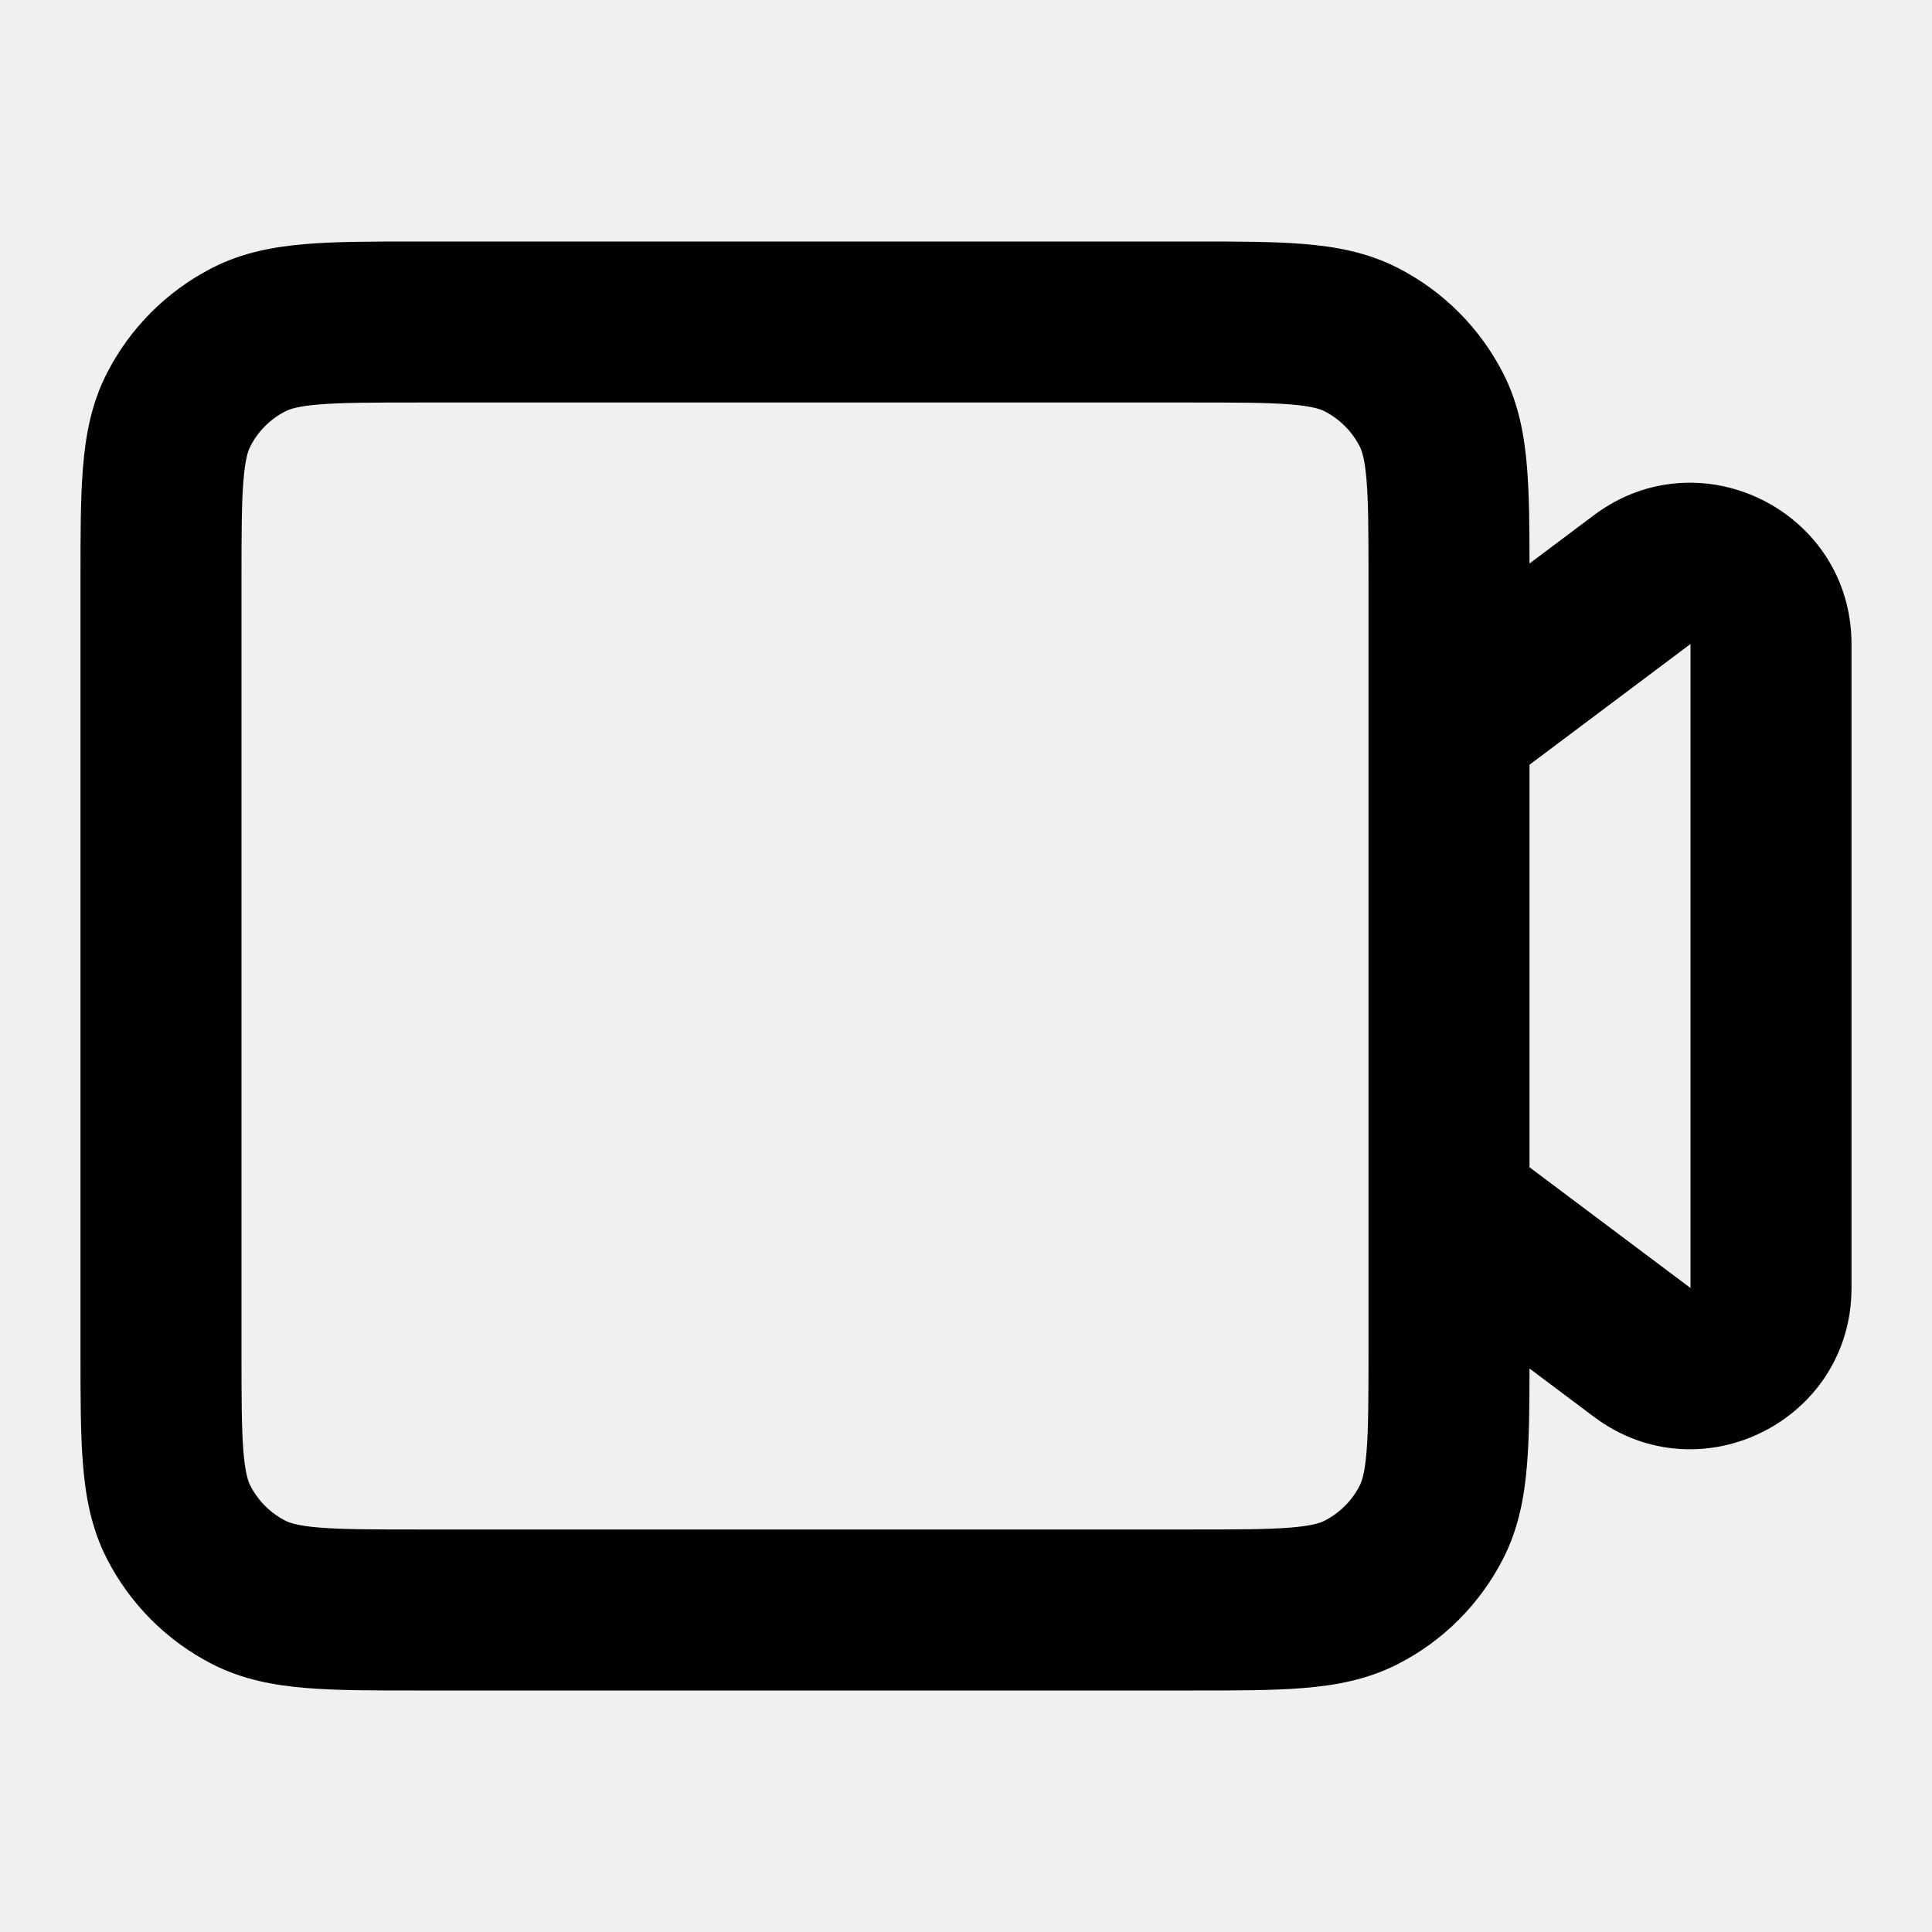
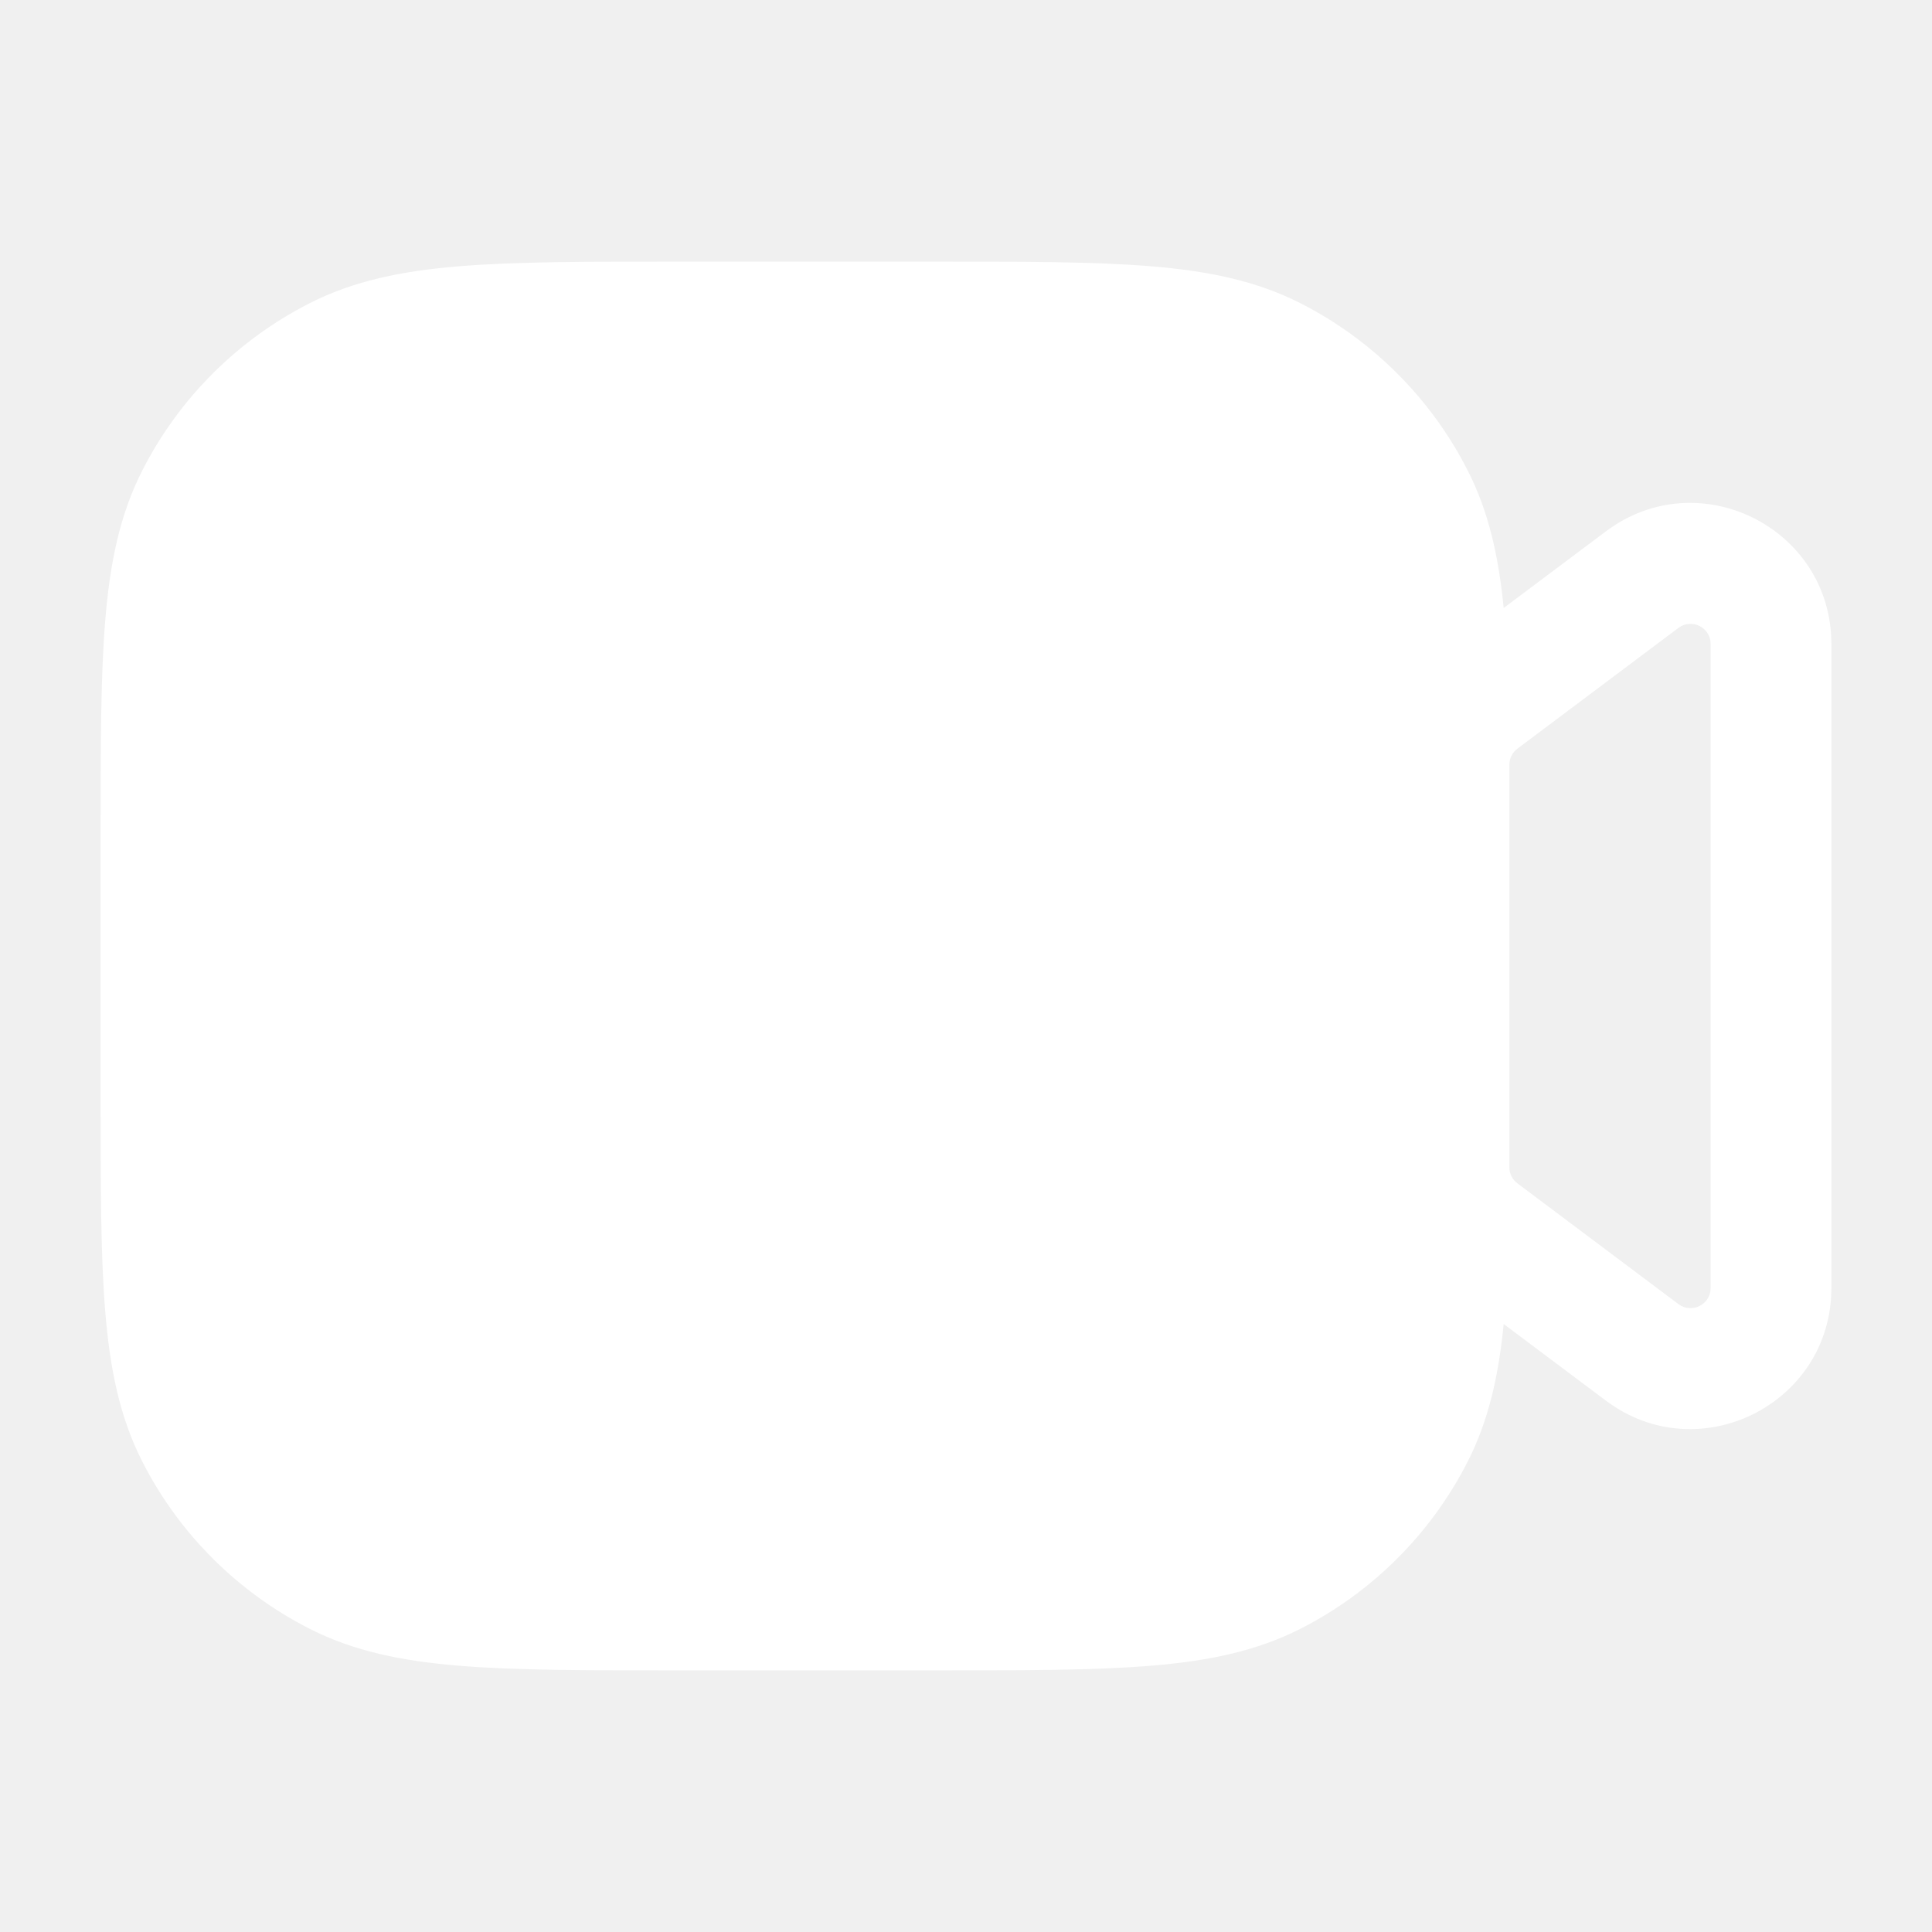
<svg xmlns="http://www.w3.org/2000/svg" viewBox="0 0 24 24" fill="none">
-   <path fill-rule="evenodd" clip-rule="evenodd" d="M5.2 3L5.161 3L5.161 3C4.634 3 4.18 3 3.805 3.031C3.41 3.063 3.016 3.134 2.638 3.327C2.074 3.615 1.615 4.074 1.327 4.638C1.134 5.016 1.063 5.41 1.031 5.805C1 6.18 1 6.634 1 7.161L1 7.161L1 7.2L1 16.8L1 16.838C1 17.366 1 17.82 1.031 18.195C1.063 18.59 1.134 18.984 1.327 19.362C1.615 19.926 2.074 20.385 2.638 20.673C3.016 20.866 3.41 20.937 3.805 20.969C4.18 21 4.634 21 5.161 21L5.2 21L14.8 21L14.839 21C15.366 21 15.82 21 16.195 20.969C16.59 20.937 16.984 20.866 17.362 20.673C17.927 20.385 18.385 19.926 18.673 19.362C18.866 18.984 18.937 18.59 18.969 18.195C18.997 17.859 19 17.459 19 17L19.8 17.6C21.119 18.589 23 17.648 23 16L23 8C23 6.352 21.118 5.411 19.8 6.4L19 7C19 6.541 18.997 6.141 18.969 5.805C18.937 5.41 18.866 5.016 18.673 4.638C18.385 4.074 17.927 3.615 17.362 3.327C16.984 3.134 16.59 3.063 16.195 3.031C15.82 3 15.366 3 14.839 3L14.838 3L14.8 3L5.2 3ZM19 9.5L19 9.511L19 9.522L19 9.533L19 9.544L19 9.555L19 9.566L19 9.577L19 9.588L19 9.599L19 9.61L19 9.621L19 9.632L19 9.643L19 9.654L19 9.665L19 9.676L19 9.687L19 9.698L19 9.709L19 9.72L19 9.731L19 9.742L19 9.754L19 9.765L19 9.776L19 9.787L19 9.798L19 9.809L19 9.82L19 9.831L19 9.843L19 9.854L19 9.865L19 9.876L19 9.887L19 9.898L19 9.909L19 9.921L19 9.932L19 9.943L19 9.954L19 9.965L19 9.977L19 9.988L19 9.999L19 10.01L19 10.021L19 10.033L19 10.044L19 10.055L19 10.066L19 10.077L19 10.089L19 10.1L19 10.111L19 10.122L19 10.134L19 10.145L19 10.156L19 10.167L19 10.179L19 10.19L19 10.201L19 10.212L19 10.224L19 10.235L19 10.246L19 10.257L19 10.269L19 10.28L19 10.291L19 10.303L19 10.314L19 10.325L19 10.336L19 10.348L19 10.359L19 10.37L19 10.382L19 10.393L19 10.404L19 10.415L19 10.427L19 10.438L19 10.449L19 10.461L19 10.472L19 10.483L19 10.495L19 10.506L19 10.517L19 10.528L19 10.54L19 10.551L19 10.562L19 10.574L19 10.585L19 10.596L19 10.608L19 10.619L19 10.63L19 10.642L19 10.653L19 10.664L19 10.675L19 10.687L19 10.698L19 10.709L19 10.721L19 10.732L19 10.743L19 10.755L19 10.766L19 10.777L19 10.789L19 10.8L19 10.811L19 10.822L19 10.834L19 10.845L19 10.856L19 10.868L19 10.879L19 10.89L19 10.902L19 10.913L19 10.924L19 10.935L19 10.947L19 10.958L19 10.969L19 10.981L19 10.992L19 11.003L19 11.014L19 11.026L19 11.037L19 11.048L19 11.059L19 11.071L19 11.082L19 11.093L19 11.104L19 11.116L19 11.127L19 11.138L19 11.149L19 11.161L19 11.172L19 11.183L19 11.194L19 11.206L19 11.217L19 11.228L19 11.239L19 11.251L19 11.262L19 11.273L19 11.284L19 11.295L19 11.307L19 11.318L19 11.329L19 11.34L19 11.351L19 11.363L19 11.374L19 11.385L19 11.396L19 11.407L19 11.418L19 11.43L19 11.441L19 11.452L19 11.463L19 11.474L19 11.485L19 11.496L19 11.507L19 11.518L19 11.53L19 11.541L19 11.552L19 11.563L19 11.574L19 11.585L19 11.596L19 11.607L19 11.618L19 11.629L19 11.64L19 11.651L19 11.662L19 11.673L19 11.684L19 11.695L19 11.707L19 11.717L19 11.729L19 11.739L19 11.75L19 11.761L19 11.772L19 11.783L19 11.794L19 11.805L19 11.816L19 11.827L19 11.838L19 11.849L19 11.86L19 11.871L19 11.882L19 11.893L19 11.903L19 11.914L19 11.925L19 11.936L19 11.947L19 11.958L19 11.969L19 11.979L19 11.99L19 12.001L19 12.012L19 12.023L19 12.034L19 12.044L19 12.055L19 12.066L19 12.076L19 12.087L19 12.098L19 12.109L19 12.12L19 12.13L19 12.141L19 12.152L19 12.162L19 12.173L19 12.184L19 12.194L19 12.205L19 12.216L19 12.226L19 12.237L19 12.247L19 12.258L19 12.269L19 12.279L19 12.29L19 12.3L19 12.311L19 12.321L19 12.332L19 12.342L19 12.353L19 12.363L19 12.374L19 12.384L19 12.395L19 12.405L19 12.416L19 12.426L19 12.437L19 12.447L19 12.457L19 12.468L19 12.478L19 12.489L19 12.499L19 12.509L19 12.52L19 12.53L19 12.54L19 12.55L19 12.561L19 12.571L19 12.581L19 12.591L19 12.602L19 12.612L19 12.622L19 12.632L19 12.643L19 12.653L19 12.663L19 12.673L19 12.683L19 12.693L19 12.703L19 12.713L19 12.723L19 12.734L19 12.744L19 12.754L19 12.764L19 12.774L19 12.784L19 12.794L19 12.804L19 12.814L19 12.824L19 12.834L19 12.844L19 12.853L19 12.863L19 12.873L19 12.883L19 12.893L19 12.903L19 12.913L19 12.922L19 12.932L19 12.942L19 12.952L19 12.961L19 12.971L19 12.981L19 12.991L19 13L19 13.01L19 13.02L19 13.029L19 13.039L19 13.049L19 13.058L19 13.068L19 13.077L19 13.087L19 13.097L19 13.106L19 13.116L19 13.125L19 13.135L19 13.144L19 13.153L19 13.163L19 13.172L19 13.182L19 13.191L19 13.2L19 13.21L19 13.219L19 13.229L19 13.238L19 13.247L19 13.256L19 13.266L19 13.275L19 13.284L19 13.293L19 13.303L19 13.312L19 13.321L19 13.33L19 13.339L19 13.348L19 13.357L19 13.366L19 13.375L19 13.384L19 13.393L19 13.402L19 13.411L19 13.42L19 13.429L19 13.438L19 13.447L19 13.456L19 13.465L19 13.474L19 13.483L19 13.491L19 13.5L19 13.509L19 13.518L19 13.527L19 13.535L19 13.544L19 13.553L19 13.561L19 13.57L19 13.579L19 13.587L19 13.596L19 13.604L19 13.613L19 13.621L19 13.63L19 13.638L19 13.647L19 13.655L19 13.664L19 13.672L19 13.681L19 13.689L19 13.697L19 13.706L19 13.714L19 13.722L19 13.73L19 13.739L19 13.747L19 13.755L19 13.763L19 13.772L19 13.78L19 13.788L19 13.796L19 13.804L19 13.812L19 13.82L19 13.828L19 13.836L19 13.844L19 13.852L19 13.86L19 13.868L19 13.876L19 13.884L19 13.892L19 13.899L19 13.907L19 13.915L19 13.923L19 13.931L19 13.938L19 13.946L19 13.954L19 13.961L19 13.969L19 13.977L19 13.984L19 13.992L19 13.999L19 14.007L19 14.014L19 14.022L19 14.029L19 14.037L19 14.044L19 14.052L19 14.059L19 14.066L19 14.074L19 14.081L19 14.088L19 14.095L19 14.103L19 14.11L19 14.117L19 14.124L19 14.131L19 14.138L19 14.145L19 14.152L19 14.159L19 14.166L19 14.174L19 14.181L19 14.187L19 14.194L19 14.201L19 14.208L19 14.215L19 14.222L19 14.229L19 14.235L19 14.242L19 14.249L19 14.255L19 14.262L19 14.269L19 14.275L19 14.282L19 14.289L19 14.295L19 14.302L19 14.308L19 14.315L19 14.321L19 14.327L19 14.334L19 14.34L19 14.346L19 14.353L19 14.359L19 14.365L19 14.371L19 14.378L19 14.384L19 14.39L19 14.396L19 14.402L19 14.408L19 14.414L19 14.42L19 14.426L19 14.432L19 14.438L19 14.444L19 14.45L19 14.456L19 14.462L19 14.467L19 14.473L19 14.479L19 14.485L19 14.49L19 14.496L19 14.5L21 16L21 8L19 9.5ZM17 9.499L17 7.2C17 6.623 16.999 6.251 16.976 5.968C16.954 5.696 16.916 5.595 16.891 5.546C16.795 5.358 16.642 5.205 16.454 5.109C16.404 5.084 16.304 5.046 16.032 5.024C15.749 5.001 15.377 5 14.8 5L5.2 5C4.623 5 4.251 5.001 3.968 5.024C3.696 5.046 3.595 5.084 3.546 5.109C3.358 5.205 3.205 5.358 3.109 5.546C3.084 5.595 3.046 5.696 3.024 5.968C3.001 6.251 3 6.623 3 7.2L3 16.8C3 17.377 3.001 17.749 3.024 18.032C3.046 18.304 3.084 18.404 3.109 18.454C3.205 18.642 3.358 18.795 3.546 18.891C3.595 18.916 3.696 18.954 3.968 18.976C4.251 18.999 4.623 19 5.2 19L14.8 19C15.377 19 15.749 18.999 16.032 18.976C16.304 18.954 16.404 18.916 16.454 18.891C16.642 18.795 16.795 18.642 16.891 18.454C16.916 18.404 16.954 18.304 16.976 18.032C16.999 17.749 17 17.377 17 16.8L17 14.502L17 14.496L17 14.49L17 14.485L17 14.479L17 14.473L17 14.467L17 14.462L17 14.456L17 14.45L17 14.444L17 14.438L17 14.432L17 14.426L17 14.42L17 14.414L17 14.408L17 14.402L17 14.396L17 14.39L17 14.384L17 14.378L17 14.371L17 14.365L17 14.359L17 14.353L17 14.346L17 14.34L17 14.334L17 14.327L17 14.321L17 14.315L17 14.308L17 14.302L17 14.295L17 14.289L17 14.282L17 14.275L17 14.269L17 14.262L17 14.255L17 14.249L17 14.242L17 14.235L17 14.229L17 14.222L17 14.215L17 14.208L17 14.201L17 14.194L17 14.187L17 14.181L17 14.174L17 14.166L17 14.159L17 14.152L17 14.145L17 14.138L17 14.131L17 14.124L17 14.117L17 14.11L17 14.103L17 14.095L17 14.088L17 14.081L17 14.074L17 14.066L17 14.059L17 14.052L17 14.044L17 14.037L17 14.029L17 14.022L17 14.014L17 14.007L17 13.999L17 13.992L17 13.984L17 13.977L17 13.969L17 13.961L17 13.954L17 13.946L17 13.938L17 13.931L17 13.923L17 13.915L17 13.907L17 13.899L17 13.892L17 13.884L17 13.876L17 13.868L17 13.86L17 13.852L17 13.844L17 13.836L17 13.828L17 13.82L17 13.812L17 13.804L17 13.796L17 13.788L17 13.78L17 13.772L17 13.763L17 13.755L17 13.747L17 13.739L17 13.73L17 13.722L17 13.714L17 13.706L17 13.697L17 13.689L17 13.681L17 13.672L17 13.664L17 13.655L17 13.647L17 13.638L17 13.63L17 13.621L17 13.613L17 13.604L17 13.596L17 13.587L17 13.579L17 13.57L17 13.561L17 13.553L17 13.544L17 13.535L17 13.527L17 13.518L17 13.509L17 13.5L17 13.491L17 13.483L17 13.474L17 13.465L17 13.456L17 13.447L17 13.438L17 13.429L17 13.42L17 13.411L17 13.402L17 13.393L17 13.384L17 13.375L17 13.366L17 13.357L17 13.348L17 13.339L17 13.33L17 13.321L17 13.312L17 13.303L17 13.293L17 13.284L17 13.275L17 13.266L17 13.256L17 13.247L17 13.238L17 13.229L17 13.219L17 13.21L17 13.2L17 13.191L17 13.182L17 13.172L17 13.163L17 13.153L17 13.144L17 13.135L17 13.125L17 13.116L17 13.106L17 13.097L17 13.087L17 13.077L17 13.068L17 13.058L17 13.049L17 13.039L17 13.029L17 13.02L17 13.01L17 13L17 12.991L17 12.981L17 12.971L17 12.961L17 12.952L17 12.942L17 12.932L17 12.922L17 12.913L17 12.903L17 12.893L17 12.883L17 12.873L17 12.863L17 12.853L17 12.844L17 12.834L17 12.824L17 12.814L17 12.804L17 12.794L17 12.784L17 12.774L17 12.764L17 12.754L17 12.744L17 12.734L17 12.723L17 12.713L17 12.703L17 12.693L17 12.683L17 12.673L17 12.663L17 12.653L17 12.643L17 12.632L17 12.622L17 12.612L17 12.602L17 12.591L17 12.581L17 12.571L17 12.561L17 12.55L17 12.54L17 12.53L17 12.52L17 12.509L17 12.499L17 12.489L17 12.478L17 12.468L17 12.457L17 12.447L17 12.437L17 12.426L17 12.416L17 12.405L17 12.395L17 12.384L17 12.374L17 12.363L17 12.353L17 12.342L17 12.332L17 12.321L17 12.311L17 12.3L17 12.29L17 12.279L17 12.269L17 12.258L17 12.247L17 12.237L17 12.226L17 12.216L17 12.205L17 12.194L17 12.184L17 12.173L17 12.162L17 12.152L17 12.141L17 12.13L17 12.12L17 12.109L17 12.098L17 12.087L17 12.076L17 12.066L17 12.055L17 12.044L17 12.034L17 12.023L17 12.012L17 12.001L17 11.99L17 11.979L17 11.969L17 11.958L17 11.947L17 11.936L17 11.925L17 11.914L17 11.903L17 11.893L17 11.882L17 11.871L17 11.86L17 11.849L17 11.838L17 11.827L17 11.816L17 11.805L17 11.794L17 11.783L17 11.772L17 11.761L17 11.75L17 11.739L17 11.729L17 11.717L17 11.707L17 11.695L17 11.684L17 11.673L17 11.662L17 11.651L17 11.64L17 11.629L17 11.618L17 11.607L17 11.596L17 11.585L17 11.574L17 11.563L17 11.552L17 11.541L17 11.53L17 11.518L17 11.507L17 11.496L17 11.485L17 11.474L17 11.463L17 11.452L17 11.441L17 11.43L17 11.418L17 11.407L17 11.396L17 11.385L17 11.374L17 11.363L17 11.351L17 11.34L17 11.329L17 11.318L17 11.307L17 11.295L17 11.284L17 11.273L17 11.262L17 11.251L17 11.239L17 11.228L17 11.217L17 11.206L17 11.194L17 11.183L17 11.172L17 11.161L17 11.149L17 11.138L17 11.127L17 11.116L17 11.104L17 11.093L17 11.082L17 11.071L17 11.059L17 11.048L17 11.037L17 11.026L17 11.014L17 11.003L17 10.992L17 10.981L17 10.969L17 10.958L17 10.947L17 10.935L17 10.924L17 10.913L17 10.902L17 10.89L17 10.879L17 10.868L17 10.856L17 10.845L17 10.834L17 10.822L17 10.811L17 10.8L17 10.789L17 10.777L17 10.766L17 10.755L17 10.743L17 10.732L17 10.721L17 10.709L17 10.698L17 10.687L17 10.675L17 10.664L17 10.653L17 10.642L17 10.63L17 10.619L17 10.608L17 10.596L17 10.585L17 10.574L17 10.562L17 10.551L17 10.54L17 10.528L17 10.517L17 10.506L17 10.495L17 10.483L17 10.472L17 10.461L17 10.449L17 10.438L17 10.427L17 10.415L17 10.404L17 10.393L17 10.382L17 10.37L17 10.359L17 10.348L17 10.336L17 10.325L17 10.314L17 10.303L17 10.291L17 10.28L17 10.269L17 10.257L17 10.246L17 10.235L17 10.224L17 10.212L17 10.201L17 10.19L17 10.179L17 10.167L17 10.156L17 10.145L17 10.134L17 10.122L17 10.111L17 10.1L17 10.089L17 10.077L17 10.066L17 10.055L17 10.044L17 10.033L17 10.021L17 10.01L17 9.999L17 9.988L17 9.977L17 9.965L17 9.954L17 9.943L17 9.932L17 9.921L17 9.909L17 9.898L17 9.887L17 9.876L17 9.865L17 9.854L17 9.843L17 9.831L17 9.82L17 9.809L17 9.798L17 9.787L17 9.776L17 9.765L17 9.754L17 9.742L17 9.731L17 9.72L17 9.709L17 9.698L17 9.687L17 9.676L17 9.665L17 9.654L17 9.643L17 9.632L17 9.621L17 9.61L17 9.599L17 9.588L17 9.577L17 9.566L17 9.555L17 9.544L17 9.533L17 9.522L17 9.511L17 9.5C17 9.499 17 9.499 17 9.499Z" fill="currentColor" />
+   <path fill-rule="evenodd" clip-rule="evenodd" d="M8.367 3.25L8.4 3.25L11.6 3.25L11.633 3.25L11.633 3.25C12.725 3.25 13.591 3.25 14.288 3.307C15.002 3.365 15.605 3.487 16.157 3.768C17.05 4.223 17.777 4.95 18.232 5.844C18.492 6.353 18.616 6.908 18.679 7.553L19.95 6.6C21.104 5.735 22.75 6.558 22.75 8L22.75 16C22.75 17.442 21.104 18.265 19.95 17.4L18.679 16.447C18.616 17.092 18.492 17.646 18.232 18.157C17.777 19.05 17.05 19.777 16.157 20.232C15.605 20.513 15.002 20.635 14.288 20.693C13.591 20.75 12.725 20.75 11.633 20.75L11.6 20.75L8.4 20.75L8.367 20.75C7.275 20.75 6.409 20.75 5.712 20.693C4.998 20.635 4.395 20.513 3.844 20.232C2.95 19.777 2.223 19.05 1.768 18.157C1.487 17.605 1.365 17.002 1.307 16.288C1.25 15.591 1.25 14.725 1.25 13.633L1.25 13.633L1.25 13.6L1.25 10.4L1.25 10.367L1.25 10.367C1.25 9.275 1.25 8.409 1.307 7.712C1.365 6.998 1.487 6.395 1.768 5.844C2.223 4.95 2.95 4.223 3.844 3.768C4.395 3.487 4.998 3.365 5.712 3.307C6.409 3.25 7.275 3.25 8.367 3.25L8.367 3.25ZM18.75 13.69L18.75 13.697L18.75 13.706L18.75 13.714L18.75 13.722L18.75 13.731L18.75 13.739L18.75 13.747L18.75 13.755L18.75 13.764L18.75 13.772L18.75 13.78L18.75 13.788L18.75 13.796L18.75 13.804L18.75 13.812L18.75 13.82L18.75 13.828L18.75 13.836L18.75 13.844L18.75 13.852L18.75 13.86L18.75 13.868L18.75 13.876L18.75 13.884L18.75 13.892L18.75 13.899L18.75 13.907L18.75 13.915L18.75 13.923L18.75 13.931L18.75 13.938L18.75 13.946L18.75 13.954L18.75 13.961L18.75 13.969L18.75 13.977L18.75 13.984L18.75 13.992L18.75 13.999L18.75 14.007L18.75 14.014L18.75 14.022L18.75 14.029L18.75 14.037L18.75 14.044L18.75 14.052L18.75 14.059L18.75 14.066L18.75 14.074L18.75 14.081L18.75 14.088L18.75 14.095L18.75 14.103L18.75 14.11L18.75 14.117L18.75 14.124L18.75 14.131L18.75 14.138L18.75 14.146L18.75 14.152L18.75 14.16L18.75 14.167L18.75 14.174L18.75 14.181L18.75 14.187L18.75 14.194L18.75 14.201L18.75 14.208L18.75 14.215L18.75 14.222L18.75 14.229L18.75 14.235L18.75 14.242L18.75 14.249L18.75 14.255L18.75 14.262L18.75 14.269L18.75 14.275L18.75 14.282L18.75 14.289L18.75 14.295L18.75 14.302L18.75 14.308L18.75 14.315L18.75 14.321L18.75 14.327L18.75 14.334L18.75 14.34L18.75 14.346L18.75 14.353L18.75 14.359L18.75 14.365L18.75 14.371L18.75 14.378L18.75 14.384L18.75 14.39L18.75 14.396L18.75 14.402L18.75 14.408L18.75 14.414L18.75 14.42L18.75 14.426L18.75 14.432L18.75 14.438L18.75 14.444L18.75 14.45L18.75 14.456L18.75 14.462L18.75 14.467L18.75 14.473L18.75 14.479L18.75 14.485L18.75 14.49L18.75 14.496L18.75 14.502C18.75 14.579 18.786 14.652 18.85 14.7L20.85 16.2C21.015 16.324 21.25 16.206 21.25 16L21.25 8C21.25 7.794 21.015 7.676 20.85 7.8L18.85 9.3C18.787 9.347 18.75 9.421 18.75 9.5L18.75 9.511L18.75 9.522L18.75 9.533L18.75 9.544L18.75 9.555L18.75 9.566L18.75 9.577L18.75 9.588L18.75 9.599L18.75 9.61L18.75 9.621L18.75 9.632L18.75 9.643L18.75 9.654L18.75 9.665L18.75 9.676L18.75 9.687L18.75 9.698L18.75 9.709L18.75 9.72L18.75 9.731L18.75 9.743L18.75 9.754L18.75 9.765L18.75 9.776L18.75 9.787L18.75 9.798L18.75 9.809L18.75 9.82L18.75 9.831L18.75 9.843L18.75 9.854L18.75 9.865L18.75 9.876L18.75 9.887L18.75 9.898L18.75 9.909L18.75 9.921L18.75 9.932L18.75 9.943L18.75 9.954L18.75 9.965L18.75 9.977L18.75 9.988L18.75 9.999L18.75 10.01L18.75 10.021L18.75 10.033L18.75 10.044L18.75 10.055L18.75 10.066L18.75 10.077L18.75 10.089L18.75 10.1L18.75 10.111L18.75 10.122L18.75 10.134L18.75 10.145L18.75 10.156L18.75 10.167L18.75 10.179L18.75 10.19L18.75 10.201L18.75 10.212L18.75 10.224L18.75 10.235L18.75 10.246L18.75 10.252C18.75 10.29 18.75 10.329 18.75 10.367L18.75 10.37L18.75 10.382L18.75 10.393L18.75 10.4L18.75 10.404L18.75 10.415L18.75 10.427L18.75 10.438L18.75 10.449L18.75 10.461L18.75 10.472L18.75 10.483L18.75 10.495L18.75 10.506L18.75 10.517L18.75 10.528L18.75 10.54L18.75 10.551L18.75 10.562L18.75 10.574L18.75 10.585L18.75 10.596L18.75 10.608L18.75 10.619L18.75 10.63L18.75 10.642L18.75 10.653L18.75 10.664L18.75 10.675L18.75 10.687L18.75 10.698L18.75 10.709L18.75 10.721L18.75 10.732L18.75 10.743L18.75 10.755L18.75 10.766L18.75 10.777L18.75 10.789L18.75 10.8L18.75 10.811L18.75 10.822L18.75 10.834L18.75 10.845L18.75 10.856L18.75 10.868L18.75 10.879L18.75 10.89L18.75 10.902L18.75 10.913L18.75 10.924L18.75 10.935L18.75 10.947L18.75 10.958L18.75 10.969L18.75 10.981L18.75 10.992L18.75 11.003L18.75 11.014L18.75 11.026L18.75 11.037L18.75 11.048L18.75 11.059L18.75 11.071L18.75 11.082L18.75 11.093L18.75 11.104L18.75 11.116L18.75 11.127L18.75 11.138L18.75 11.149L18.75 11.161L18.75 11.172L18.75 11.183L18.75 11.194L18.75 11.206L18.75 11.217L18.75 11.228L18.75 11.239L18.75 11.251L18.75 11.262L18.75 11.273L18.75 11.284L18.75 11.295L18.75 11.307L18.75 11.318L18.75 11.329L18.75 11.34L18.75 11.351L18.75 11.363L18.75 11.374L18.75 11.385L18.75 11.396L18.75 11.407L18.75 11.418L18.75 11.43L18.75 11.441L18.75 11.452L18.75 11.463L18.75 11.474L18.75 11.485L18.75 11.496L18.75 11.507L18.75 11.518L18.75 11.53L18.75 11.541L18.75 11.552L18.75 11.563L18.75 11.574L18.75 11.585L18.75 11.596L18.75 11.607L18.75 11.618L18.75 11.629L18.75 11.64L18.75 11.651L18.75 11.662L18.75 11.673L18.75 11.684L18.75 11.695L18.75 11.707L18.75 11.717L18.75 11.729L18.75 11.739L18.75 11.751L18.75 11.761L18.75 11.772L18.75 11.783L18.75 11.794L18.75 11.805L18.75 11.816L18.75 11.827L18.75 11.838L18.75 11.849L18.75 11.86L18.75 11.871L18.75 11.882L18.75 11.893L18.75 11.903L18.75 11.914L18.75 11.925L18.75 11.936L18.75 11.947L18.75 11.958L18.75 11.969L18.75 11.979L18.75 11.99L18.75 12.001L18.75 12.012L18.75 12.023L18.75 12.034L18.75 12.044L18.75 12.055L18.75 12.066L18.75 12.077L18.75 12.087L18.75 12.098L18.75 12.109L18.75 12.12L18.75 12.13L18.75 12.141L18.75 12.152L18.75 12.162L18.75 12.173L18.75 12.184L18.75 12.194L18.75 12.205L18.75 12.216L18.75 12.226L18.75 12.237L18.75 12.247L18.75 12.258L18.75 12.269L18.75 12.279L18.75 12.29L18.75 12.3L18.75 12.311L18.75 12.321L18.75 12.332L18.75 12.342L18.75 12.353L18.75 12.363L18.75 12.374L18.75 12.384L18.75 12.395L18.75 12.405L18.75 12.416L18.75 12.426L18.75 12.437L18.75 12.447L18.75 12.457L18.75 12.468L18.75 12.478L18.75 12.489L18.75 12.499L18.75 12.509L18.75 12.52L18.75 12.53L18.75 12.54L18.75 12.55L18.75 12.561L18.75 12.571L18.75 12.581L18.75 12.591L18.75 12.602L18.75 12.612L18.75 12.622L18.75 12.632L18.75 12.643L18.75 12.653L18.75 12.663L18.75 12.673L18.75 12.683L18.75 12.693L18.75 12.703L18.75 12.713L18.75 12.724L18.75 12.734L18.75 12.744L18.75 12.754L18.75 12.764L18.75 12.774L18.75 12.784L18.75 12.794L18.75 12.804L18.75 12.814L18.75 12.824L18.75 12.834L18.75 12.844L18.75 12.853L18.75 12.863L18.75 12.873L18.75 12.883L18.75 12.893L18.75 12.903L18.75 12.913L18.75 12.922L18.75 12.932L18.75 12.942L18.75 12.952L18.75 12.961L18.75 12.971L18.75 12.981L18.75 12.991L18.75 13L18.75 13.01L18.75 13.02L18.75 13.029L18.75 13.039L18.75 13.049L18.75 13.058L18.75 13.068L18.75 13.077L18.75 13.087L18.75 13.097L18.75 13.106L18.75 13.116L18.75 13.125L18.75 13.135L18.75 13.144L18.75 13.153L18.75 13.163L18.75 13.172L18.75 13.182L18.75 13.191L18.75 13.2L18.75 13.21L18.75 13.219L18.75 13.229L18.75 13.238L18.75 13.247L18.75 13.256L18.75 13.266L18.75 13.275L18.75 13.284L18.75 13.293L18.75 13.303L18.75 13.312L18.75 13.321L18.75 13.33L18.75 13.339L18.75 13.348L18.75 13.357L18.75 13.366L18.75 13.375L18.75 13.384L18.75 13.393L18.75 13.402L18.75 13.411L18.75 13.42L18.75 13.429L18.75 13.438L18.75 13.447L18.75 13.456L18.75 13.465L18.75 13.474L18.75 13.483L18.75 13.491L18.75 13.5L18.75 13.509L18.75 13.518L18.75 13.527L18.75 13.535L18.75 13.544L18.75 13.553L18.75 13.561L18.75 13.57L18.75 13.579L18.75 13.587L18.75 13.596L18.75 13.6L18.75 13.604L18.75 13.613L18.75 13.621L18.75 13.63L18.75 13.633L18.75 13.638L18.75 13.647L18.75 13.655L18.75 13.664L18.75 13.672L18.75 13.681L18.75 13.689" fill="white" />
</svg>
